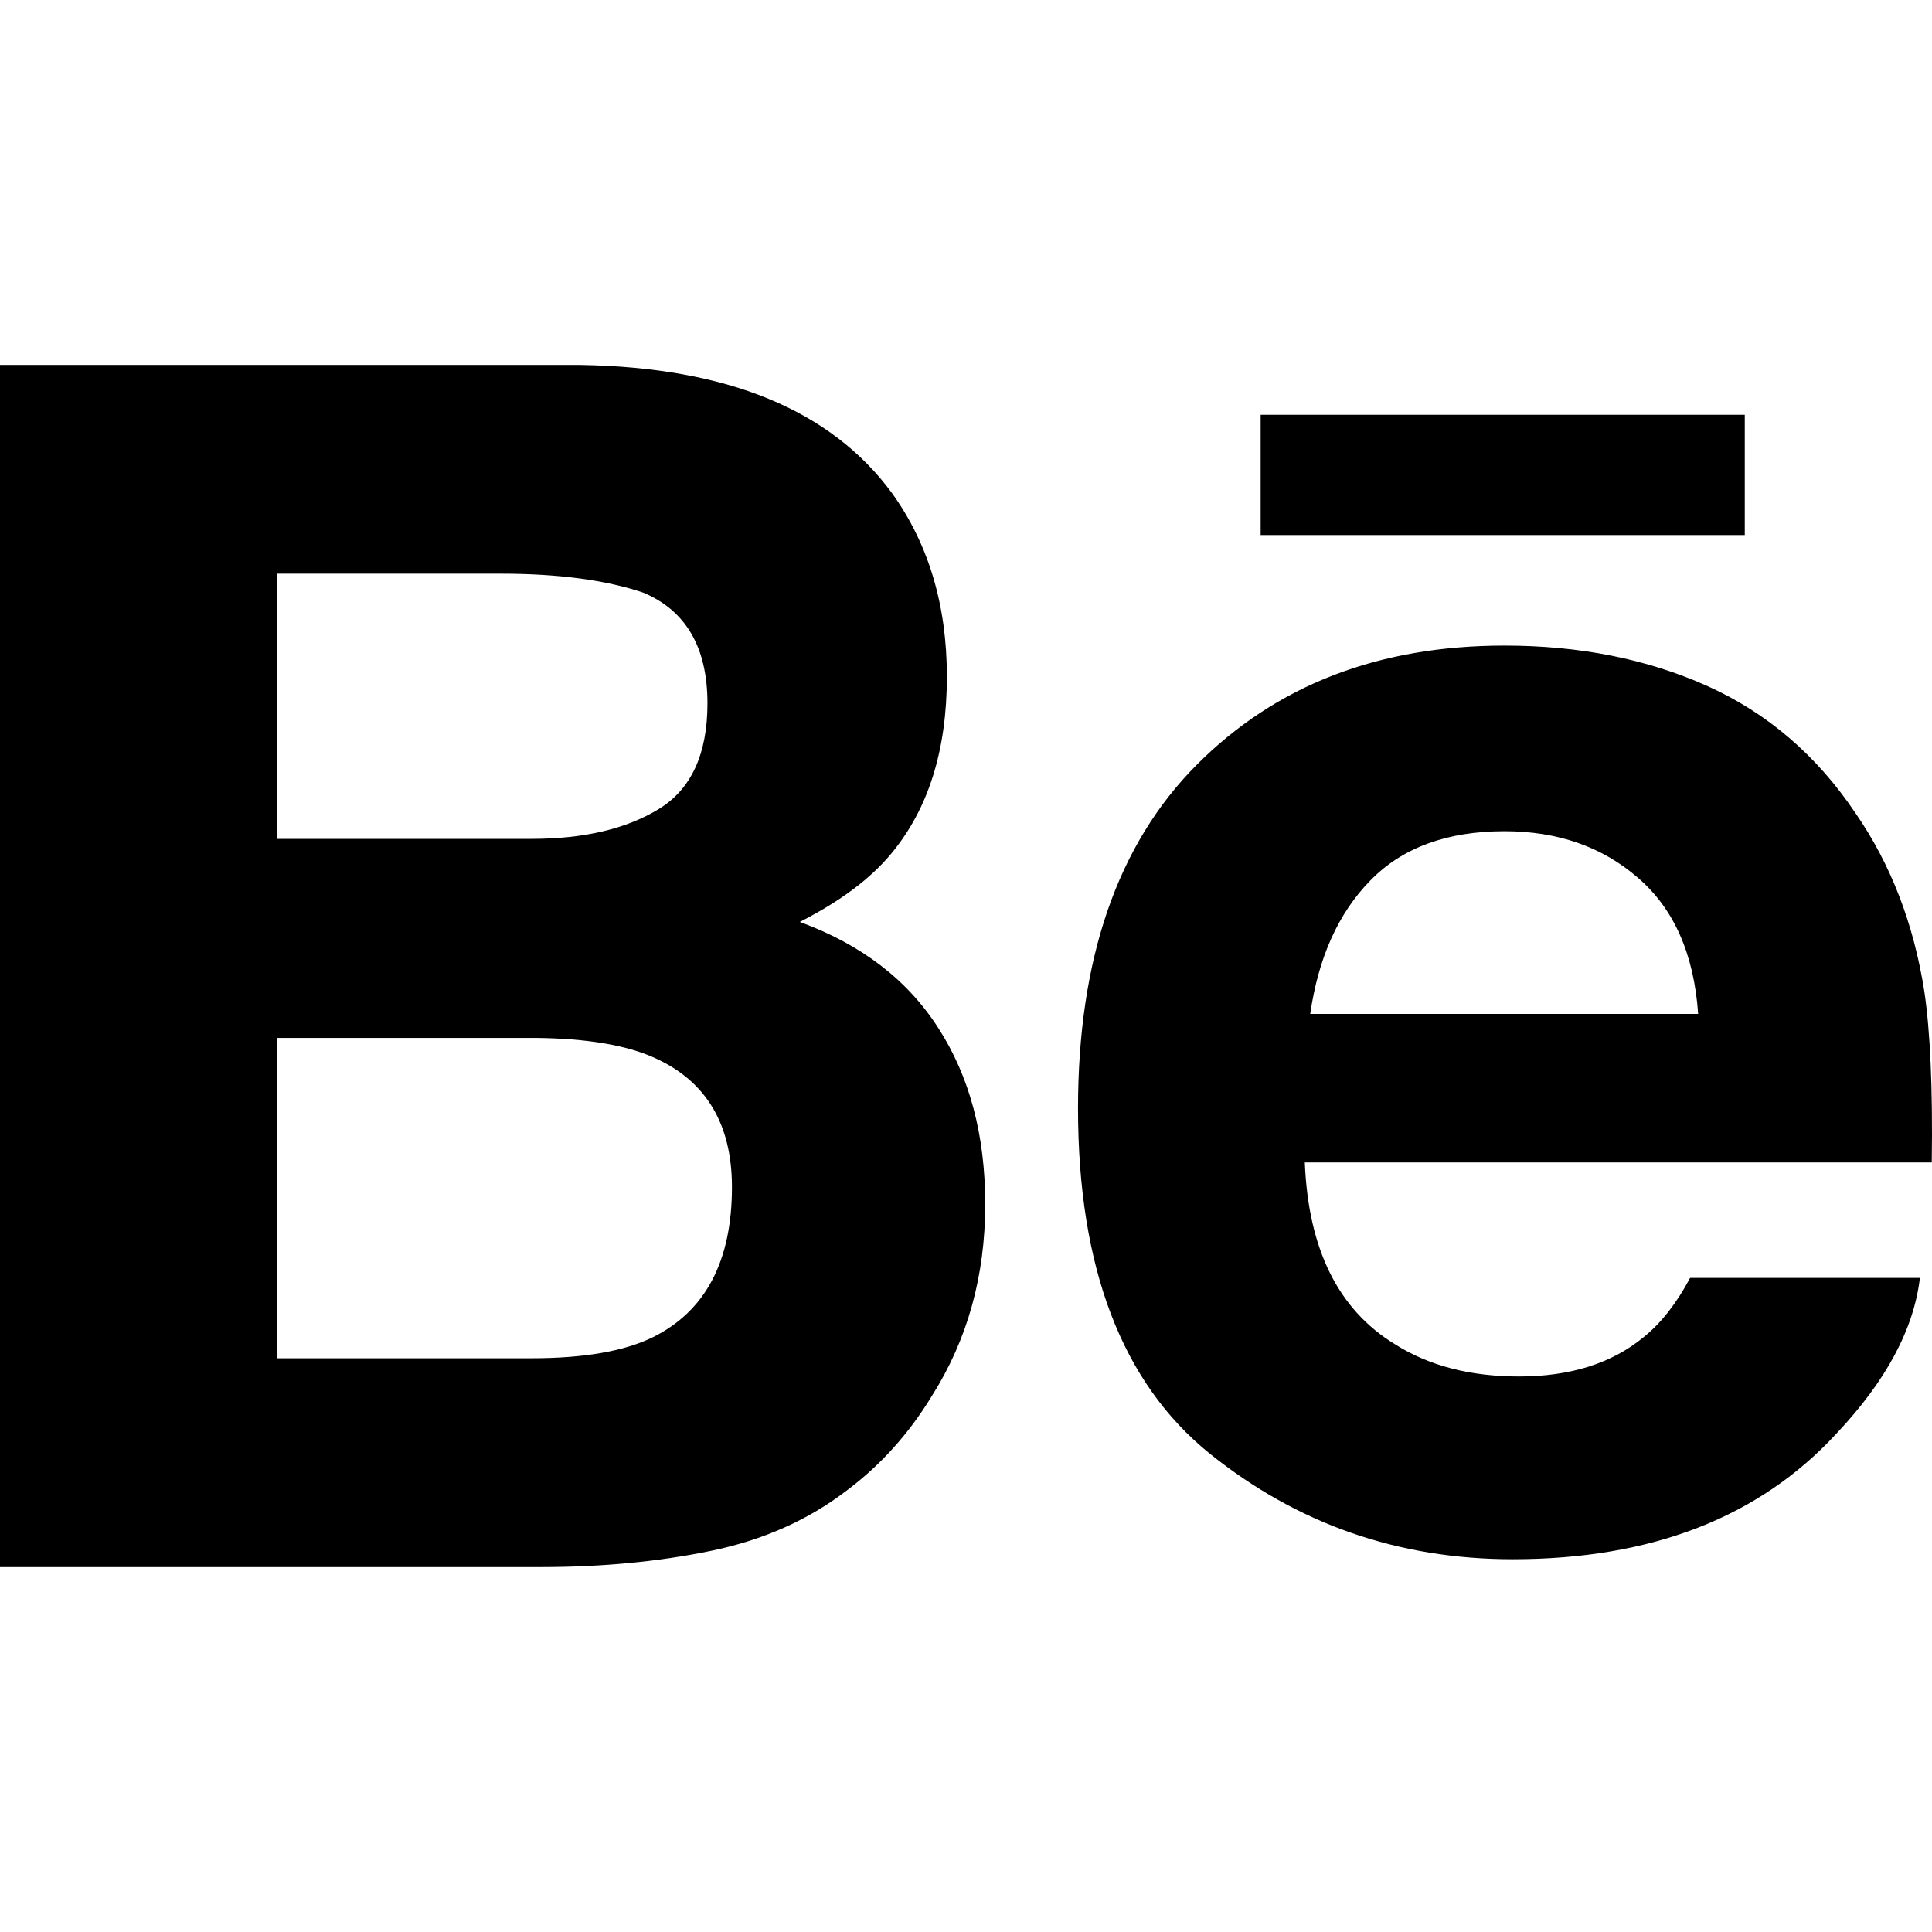
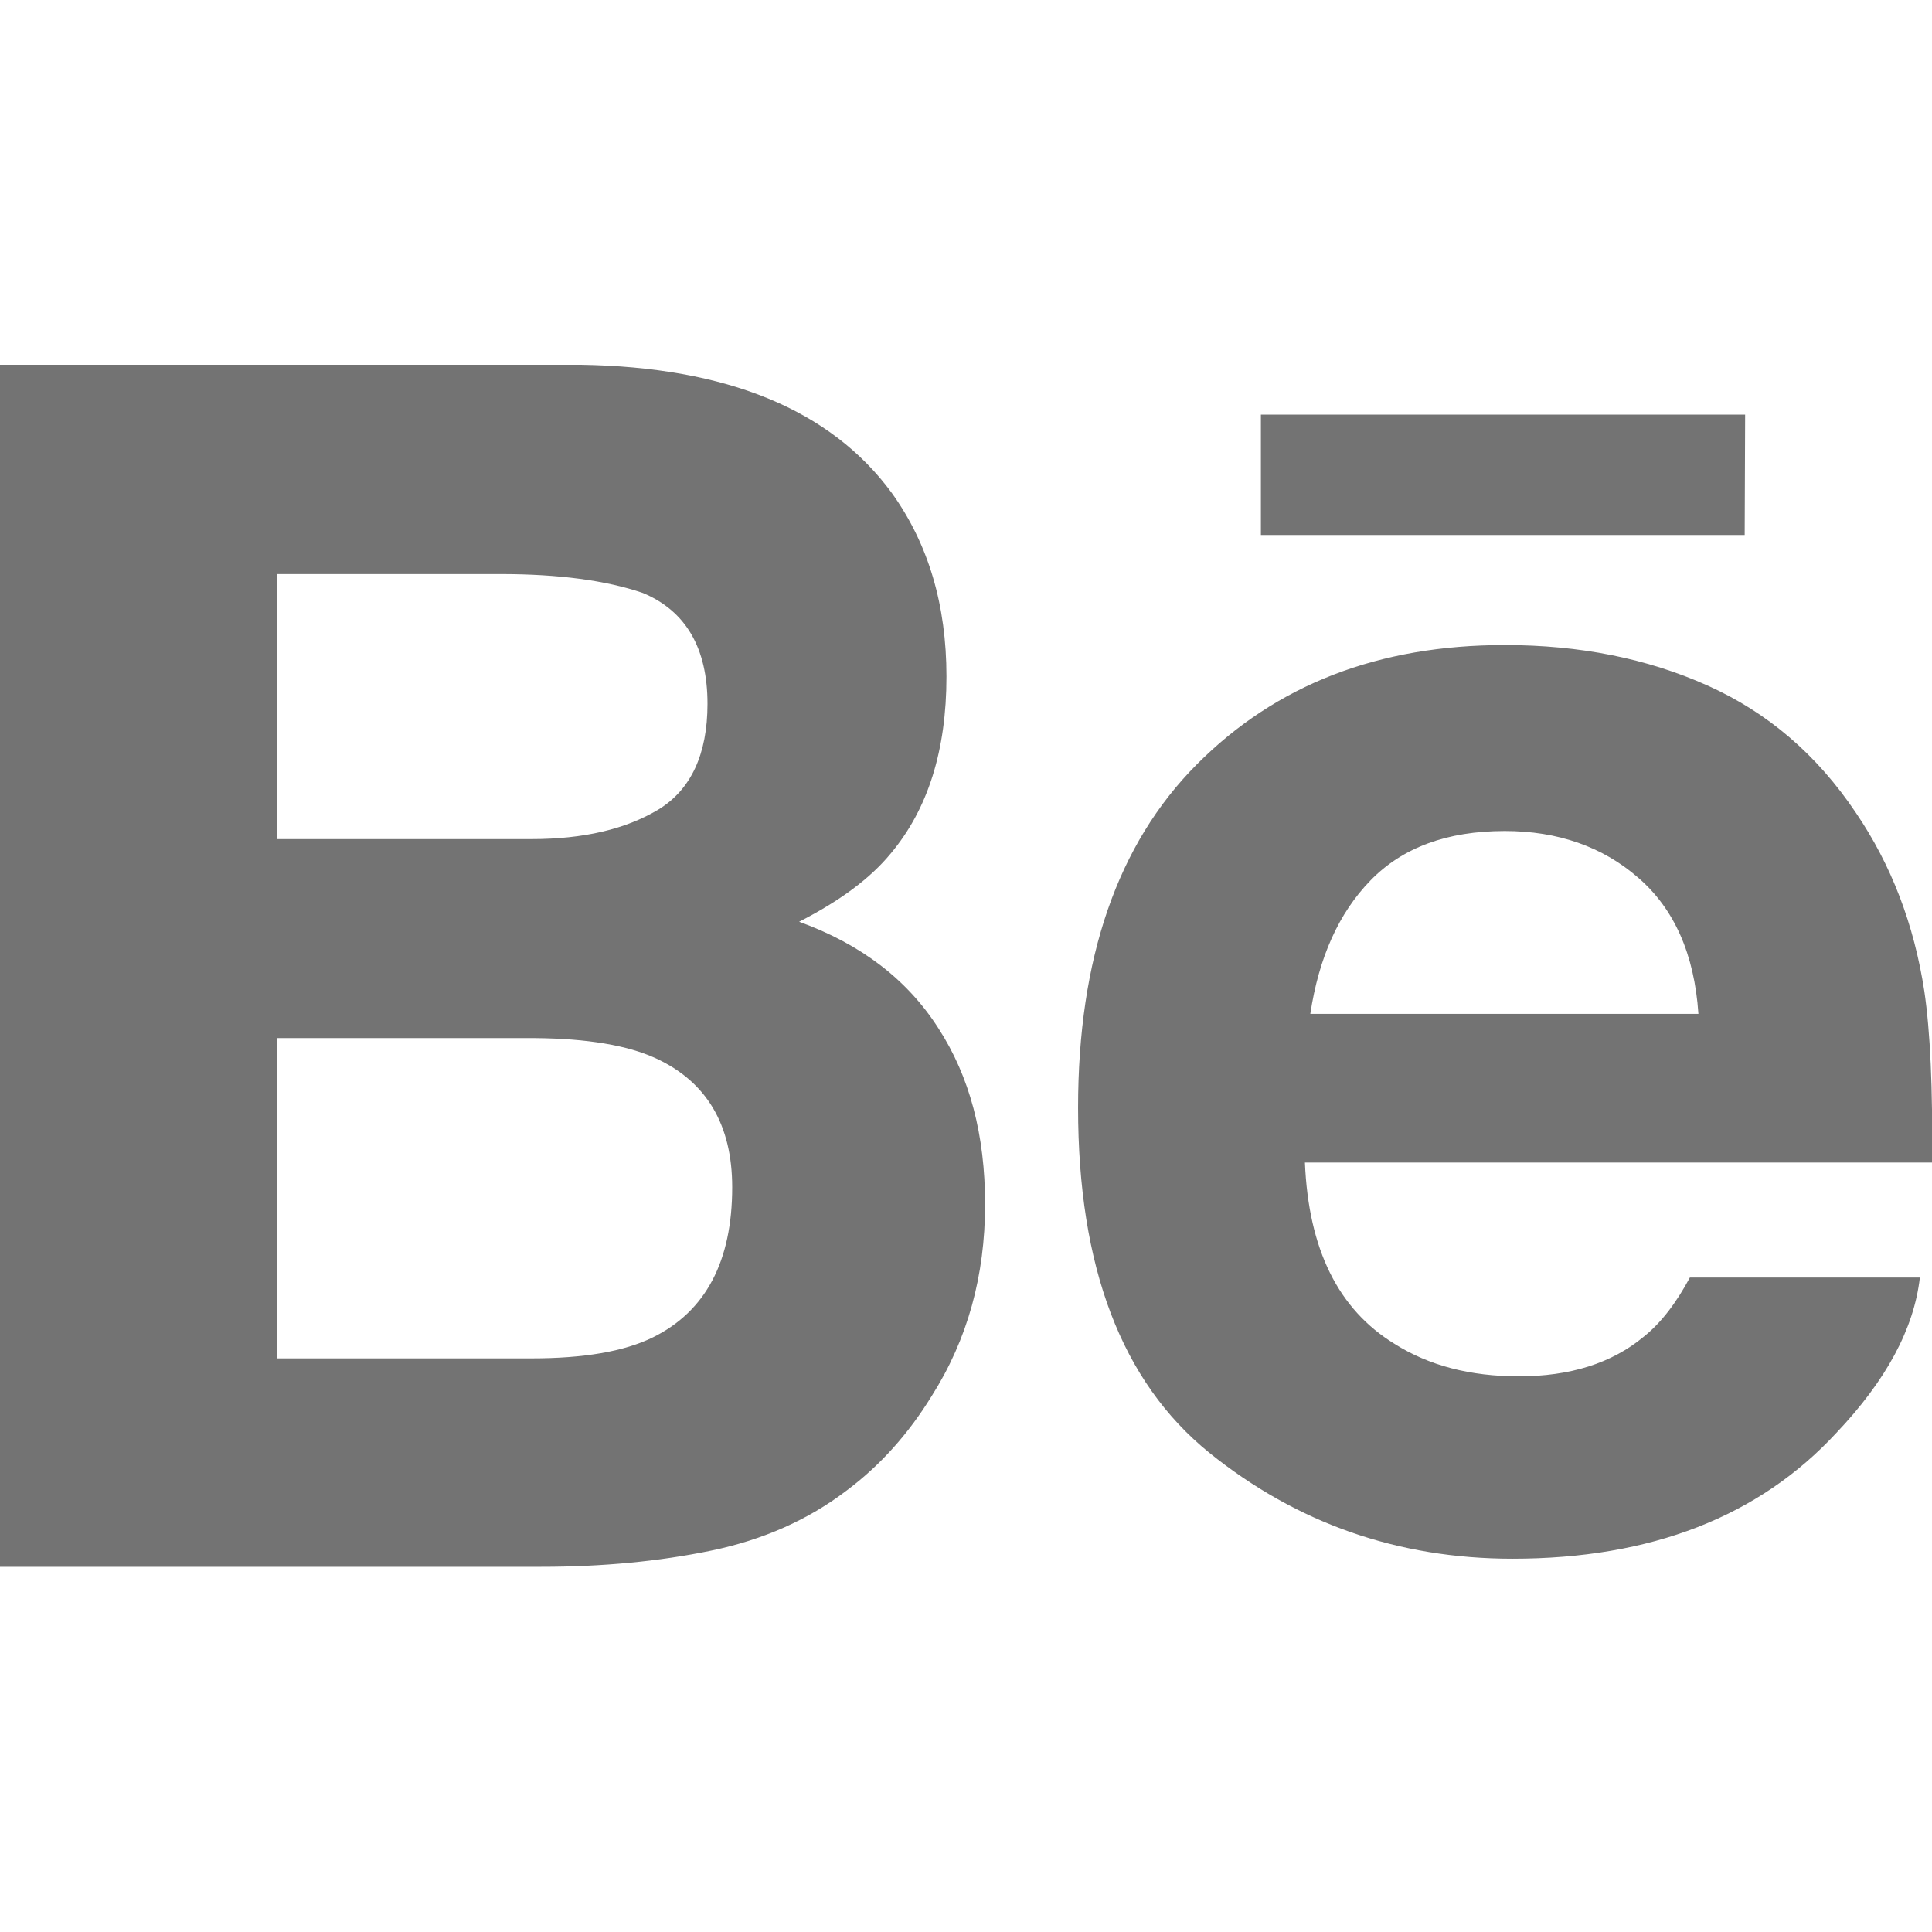
- <svg xmlns="http://www.w3.org/2000/svg" version="1.1" id="Capa_1" x="0px" y="0px" width="430.123px" height="430.123px" viewBox="0 0 430.123 430.123" style="enable-background:new 0 0 430.123 430.123;" xml:space="preserve">
+ <svg xmlns="http://www.w3.org/2000/svg" version="1.1" id="Capa_1" x="0px" y="0px" viewBox="0 0 430.1 430.1" style="enable-background:new 0 0 430.1 430.1;" xml:space="preserve">
+   <style type="text/css">
+ 	.st0{fill:#737373;}
+ </style>
  <g>
-     <path id="Behance" d="M388.432,119.12H280.659V92.35h107.782v26.77H388.432z M208.912,228.895   c6.954,10.771,10.429,23.849,10.429,39.203c0,15.878-3.918,30.122-11.889,42.704c-5.071,8.326-11.367,15.359-18.932,21.021   c-8.52,6.548-18.607,11.038-30.203,13.437c-11.633,2.403-24.224,3.617-37.787,3.617H0V81.247h129.25   c32.579,0.53,55.676,9.969,69.315,28.506c8.184,11.369,12.239,25.011,12.239,40.868c0,16.362-4.104,29.454-12.368,39.401   c-4.597,5.577-11.388,10.65-20.378,15.229C191.675,210.236,202.007,218.086,208.912,228.895z M61.722,186.76h56.632   c11.638,0,21.046-2.212,28.292-6.634c7.241-4.415,10.854-12.263,10.854-23.531c0-12.449-4.784-20.712-14.375-24.689   c-8.244-2.763-18.792-4.186-31.591-4.186H61.722V186.76z M162.953,264.275c0-13.902-5.682-23.513-17.023-28.67   c-6.342-2.931-15.29-4.429-26.763-4.536H61.722v71.322h56.556c11.619,0,20.612-1.521,27.102-4.694   C157.084,291.863,162.953,280.76,162.953,264.275z M428.419,220.736c1.302,8.756,1.891,21.46,1.652,38.065H290.493   c0.77,19.266,7.421,32.739,20.035,40.449c7.607,4.835,16.83,7.196,27.63,7.196c11.388,0,20.67-2.879,27.815-8.797   c3.893-3.137,7.327-7.565,10.296-13.152h51.16c-1.34,11.379-7.5,22.92-18.57,34.648c-17.151,18.641-41.205,27.988-72.097,27.988   c-25.52,0-48.011-7.883-67.533-23.592C249.772,307.777,240,282.211,240,246.746c0-33.257,8.773-58.712,26.378-76.43   c17.67-17.751,40.474-26.586,68.583-26.586c16.661,0,31.68,2.978,45.079,8.965c13.357,5.993,24.396,15.425,33.09,28.388   C420.998,192.499,426.058,205.699,428.419,220.736z M378.062,225.73c-0.938-13.322-5.386-23.405-13.395-30.296   c-7.943-6.91-17.866-10.379-29.706-10.379c-12.886,0-22.836,3.708-29.906,10.996c-7.118,7.273-11.547,17.161-13.362,29.68H378.062   L378.062,225.73z" />
+     <path id="Behance" class="st0" d="M388.4,119.1H280.7V92.3h107.8L388.4,119.1C388.4,119.1,388.4,119.1,388.4,119.1z M208.9,228.9   c7,10.8,10.4,23.8,10.4,39.2c0,15.9-3.9,30.1-11.9,42.7c-5.1,8.3-11.4,15.4-18.9,21c-8.5,6.5-18.6,11-30.2,13.4   c-11.6,2.4-24.2,3.6-37.8,3.6H0V81.2h129.2c32.6,0.5,55.7,10,69.3,28.5c8.2,11.4,12.2,25,12.2,40.9c0,16.4-4.1,29.5-12.4,39.4   c-4.6,5.6-11.4,10.6-20.4,15.2C191.7,210.2,202,218.1,208.9,228.9z M61.7,186.8h56.6c11.6,0,21-2.2,28.3-6.6   c7.2-4.4,10.9-12.3,10.9-23.5c0-12.4-4.8-20.7-14.4-24.7c-8.2-2.8-18.8-4.2-31.6-4.2H61.7V186.8z M163,264.3   c0-13.9-5.7-23.5-17-28.7c-6.3-2.9-15.3-4.4-26.8-4.5H61.7v71.3h56.6c11.6,0,20.6-1.5,27.1-4.7C157.1,291.9,163,280.8,163,264.3z    M428.4,220.7c1.3,8.8,1.9,21.5,1.7,38.1H290.5c0.8,19.3,7.4,32.7,20,40.4c7.6,4.8,16.8,7.2,27.6,7.2c11.4,0,20.7-2.9,27.8-8.8   c3.9-3.1,7.3-7.6,10.3-13.2h51.2c-1.3,11.4-7.5,22.9-18.6,34.6c-17.2,18.6-41.2,28-72.1,28c-25.5,0-48-7.9-67.5-23.6   c-19.5-15.8-29.2-41.3-29.2-76.8c0-33.3,8.8-58.7,26.4-76.4c17.7-17.8,40.5-26.6,68.6-26.6c16.7,0,31.7,3,45.1,9   c13.4,6,24.4,15.4,33.1,28.4C421,192.5,426.1,205.7,428.4,220.7z M378.1,225.7c-0.9-13.3-5.4-23.4-13.4-30.3   c-7.9-6.9-17.9-10.4-29.7-10.4c-12.9,0-22.8,3.7-29.9,11c-7.1,7.3-11.5,17.2-13.4,29.7L378.1,225.7L378.1,225.7z" />
  </g>
-   <g>
- </g>
-   <g>
- </g>
-   <g>
- </g>
-   <g>
- </g>
-   <g>
- </g>
-   <g>
- </g>
-   <g>
- </g>
-   <g>
- </g>
-   <g>
- </g>
-   <g>
- </g>
-   <g>
- </g>
-   <g>
- </g>
-   <g>
- </g>
-   <g>
- </g>
-   <g>
- </g>
</svg>
